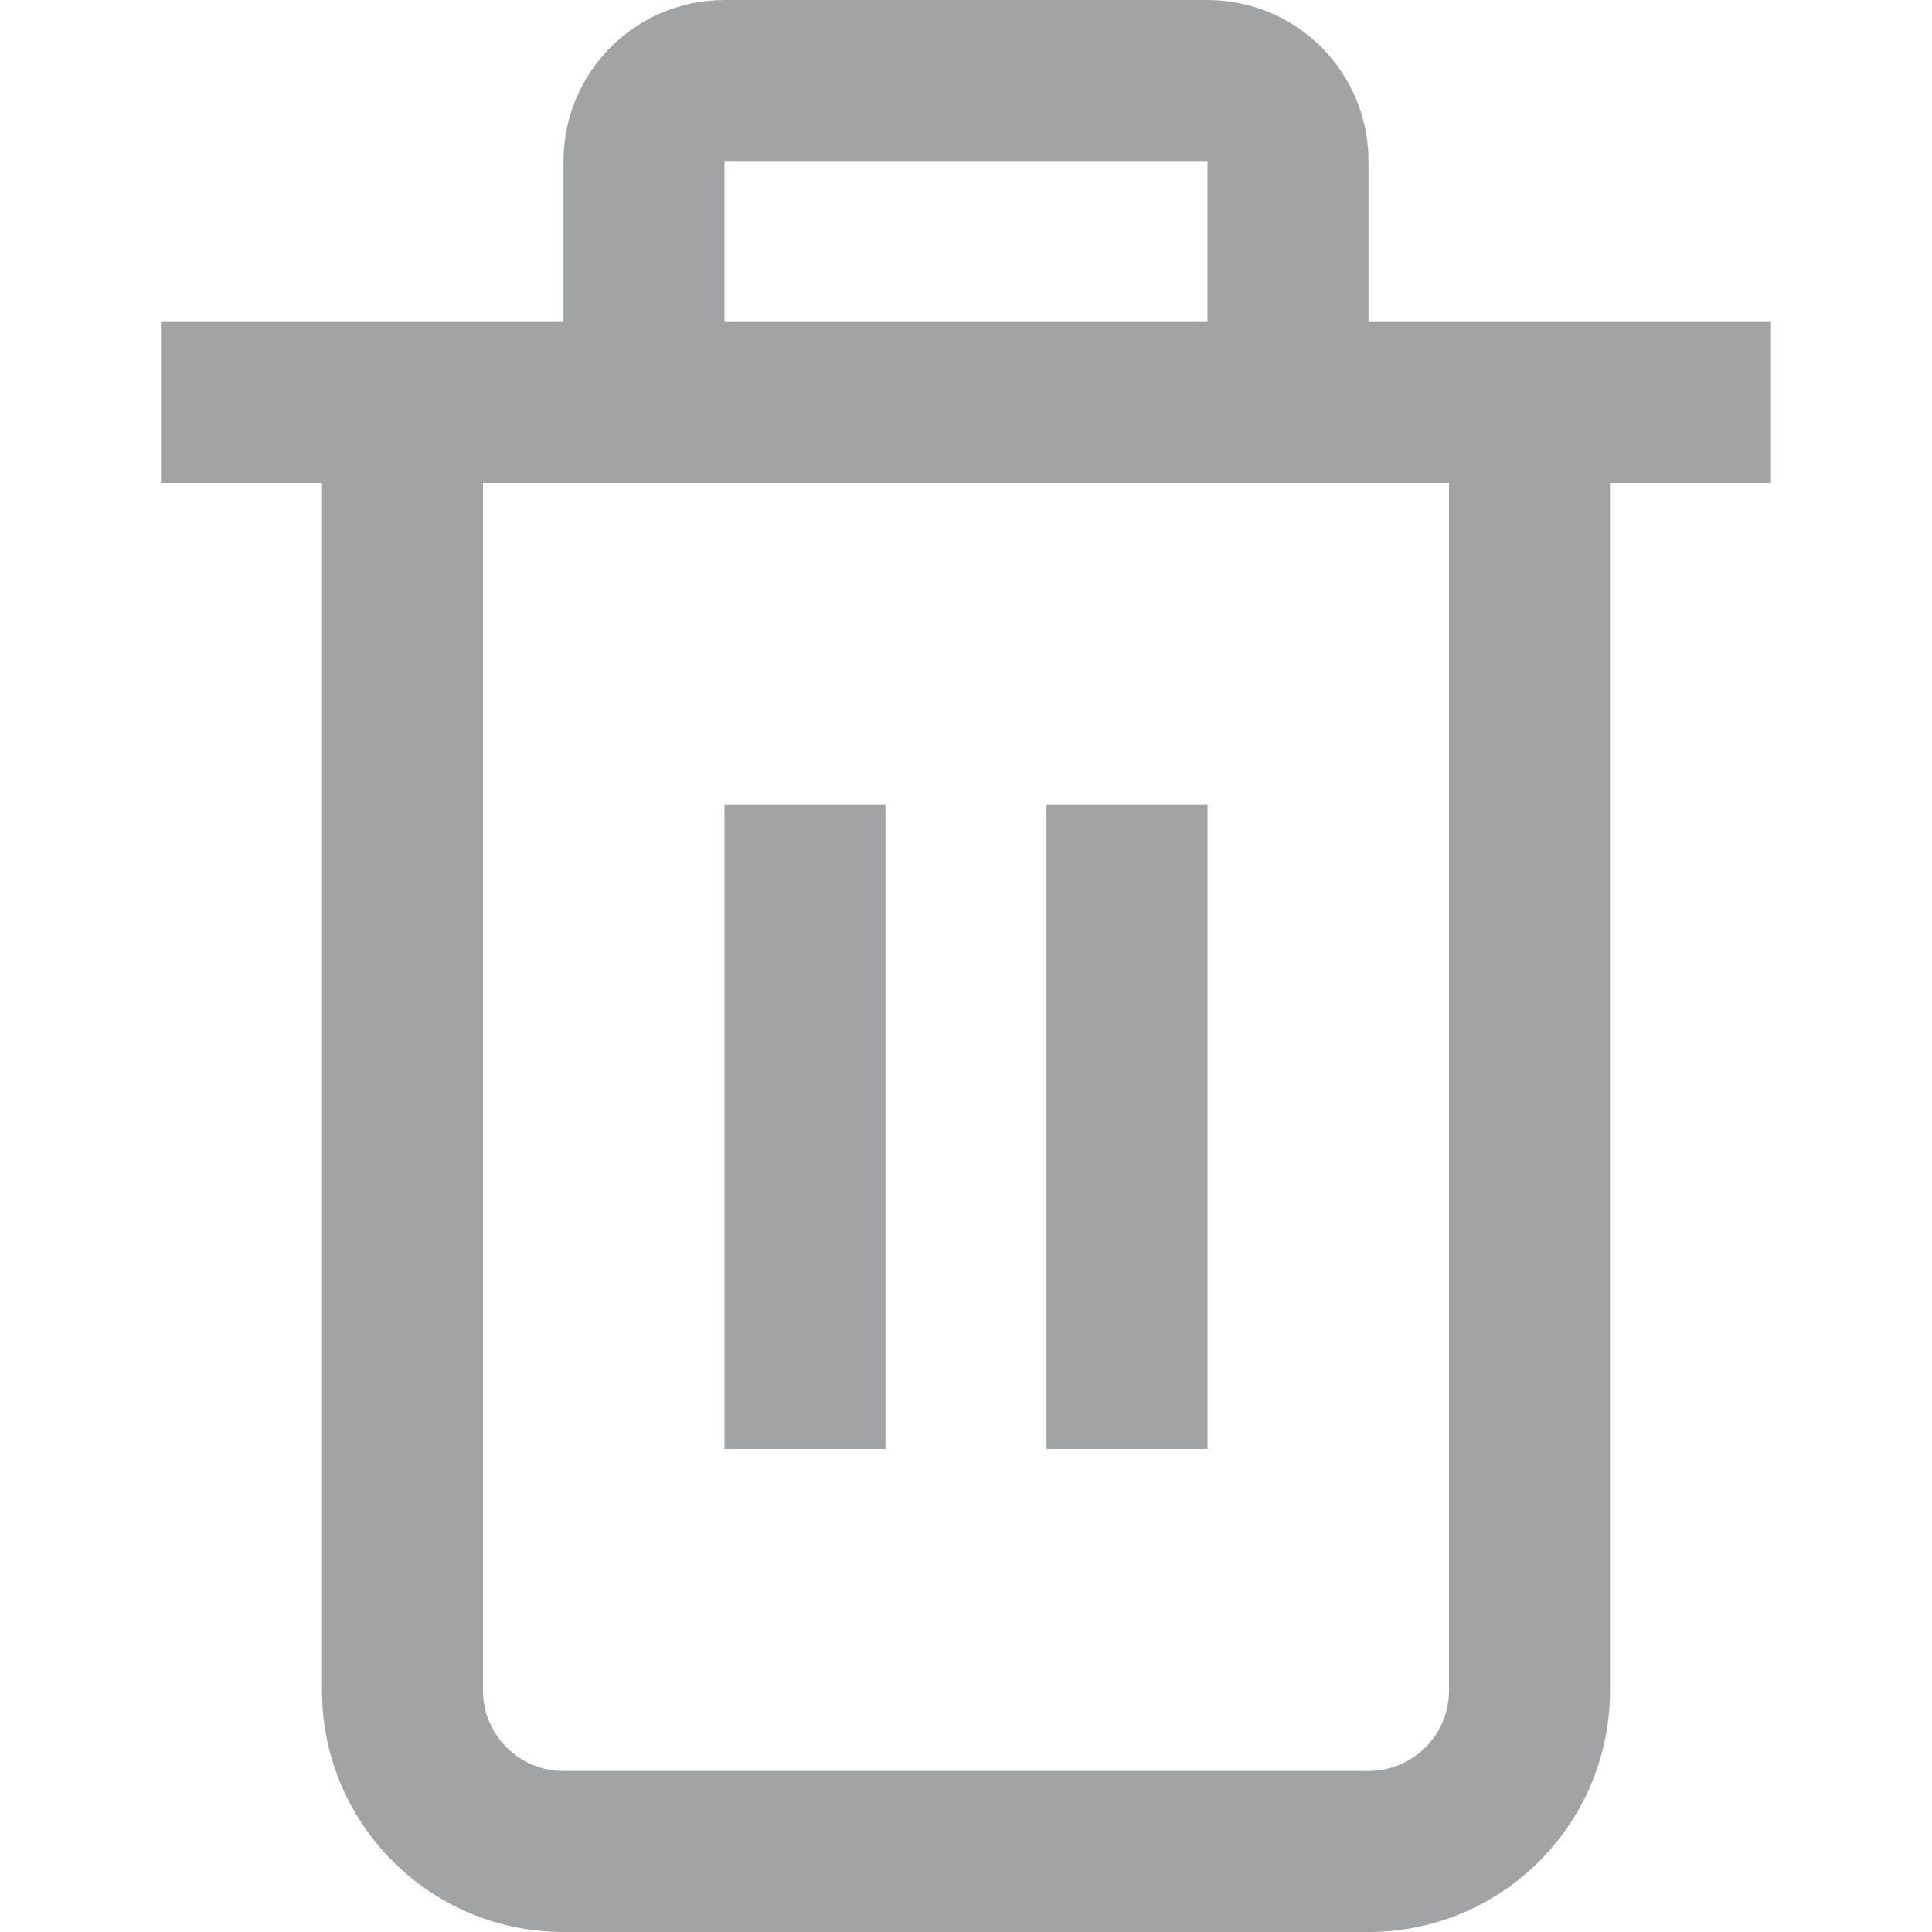
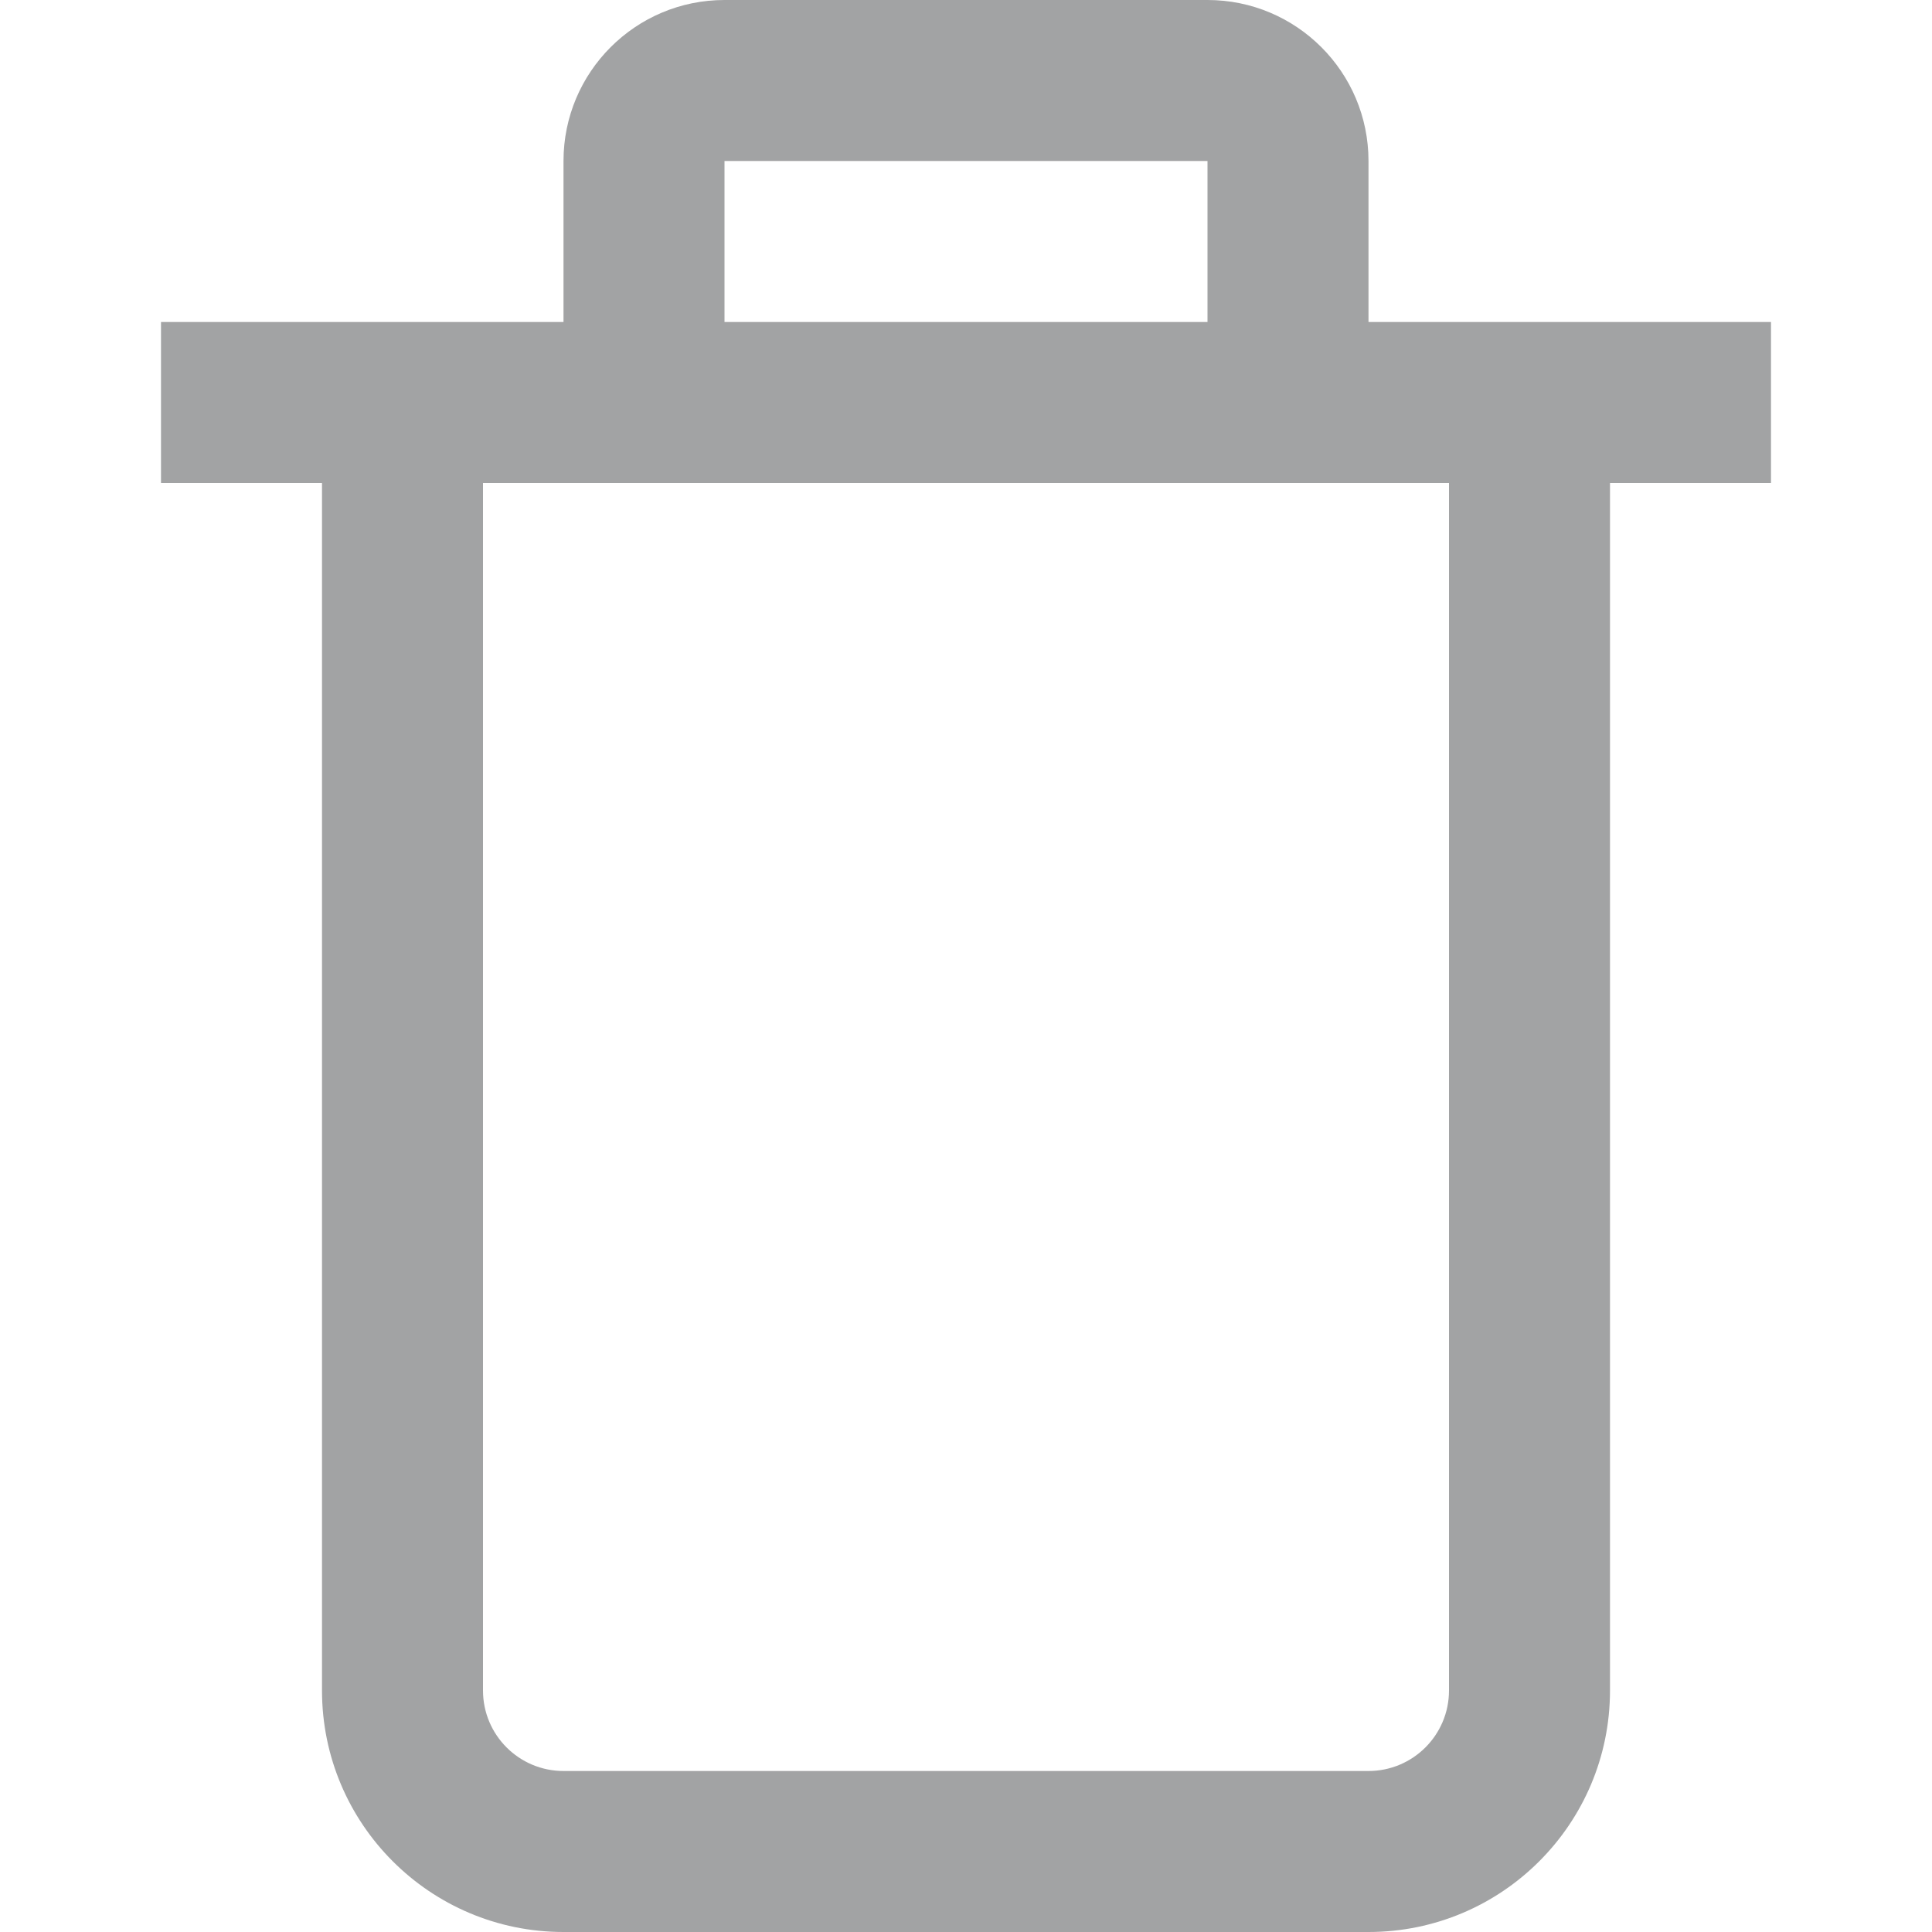
<svg xmlns="http://www.w3.org/2000/svg" viewBox="0 0 24 24" width="512" height="512">
  <g id="_01_align_center" data-name="01 align center">
    <path fill="#a2a3a4" d="M22,4H17V2a2,2,0,0,0-2-2H9A2,2,0,0,0,7,2V4H2V6H4V21a3,3,0,0,0,3,3H17a3,3,0,0,0,3-3V6h2ZM9,2h6V4H9Zm9,19a1,1,0,0,1-1,1H7a1,1,0,0,1-1-1V6H18Z" />
-     <rect fill="#a2a3a4" x="9" y="10" width="2" height="8" />
-     <rect fill="#a2a3a4" x="13" y="10" width="2" height="8" />
+     <rect fill="#a2a3a4" x="9" y="10" height="8" />
+     <rect fill="#a2a3a4" x="13" y="10" height="8" />
  </g>
</svg>
